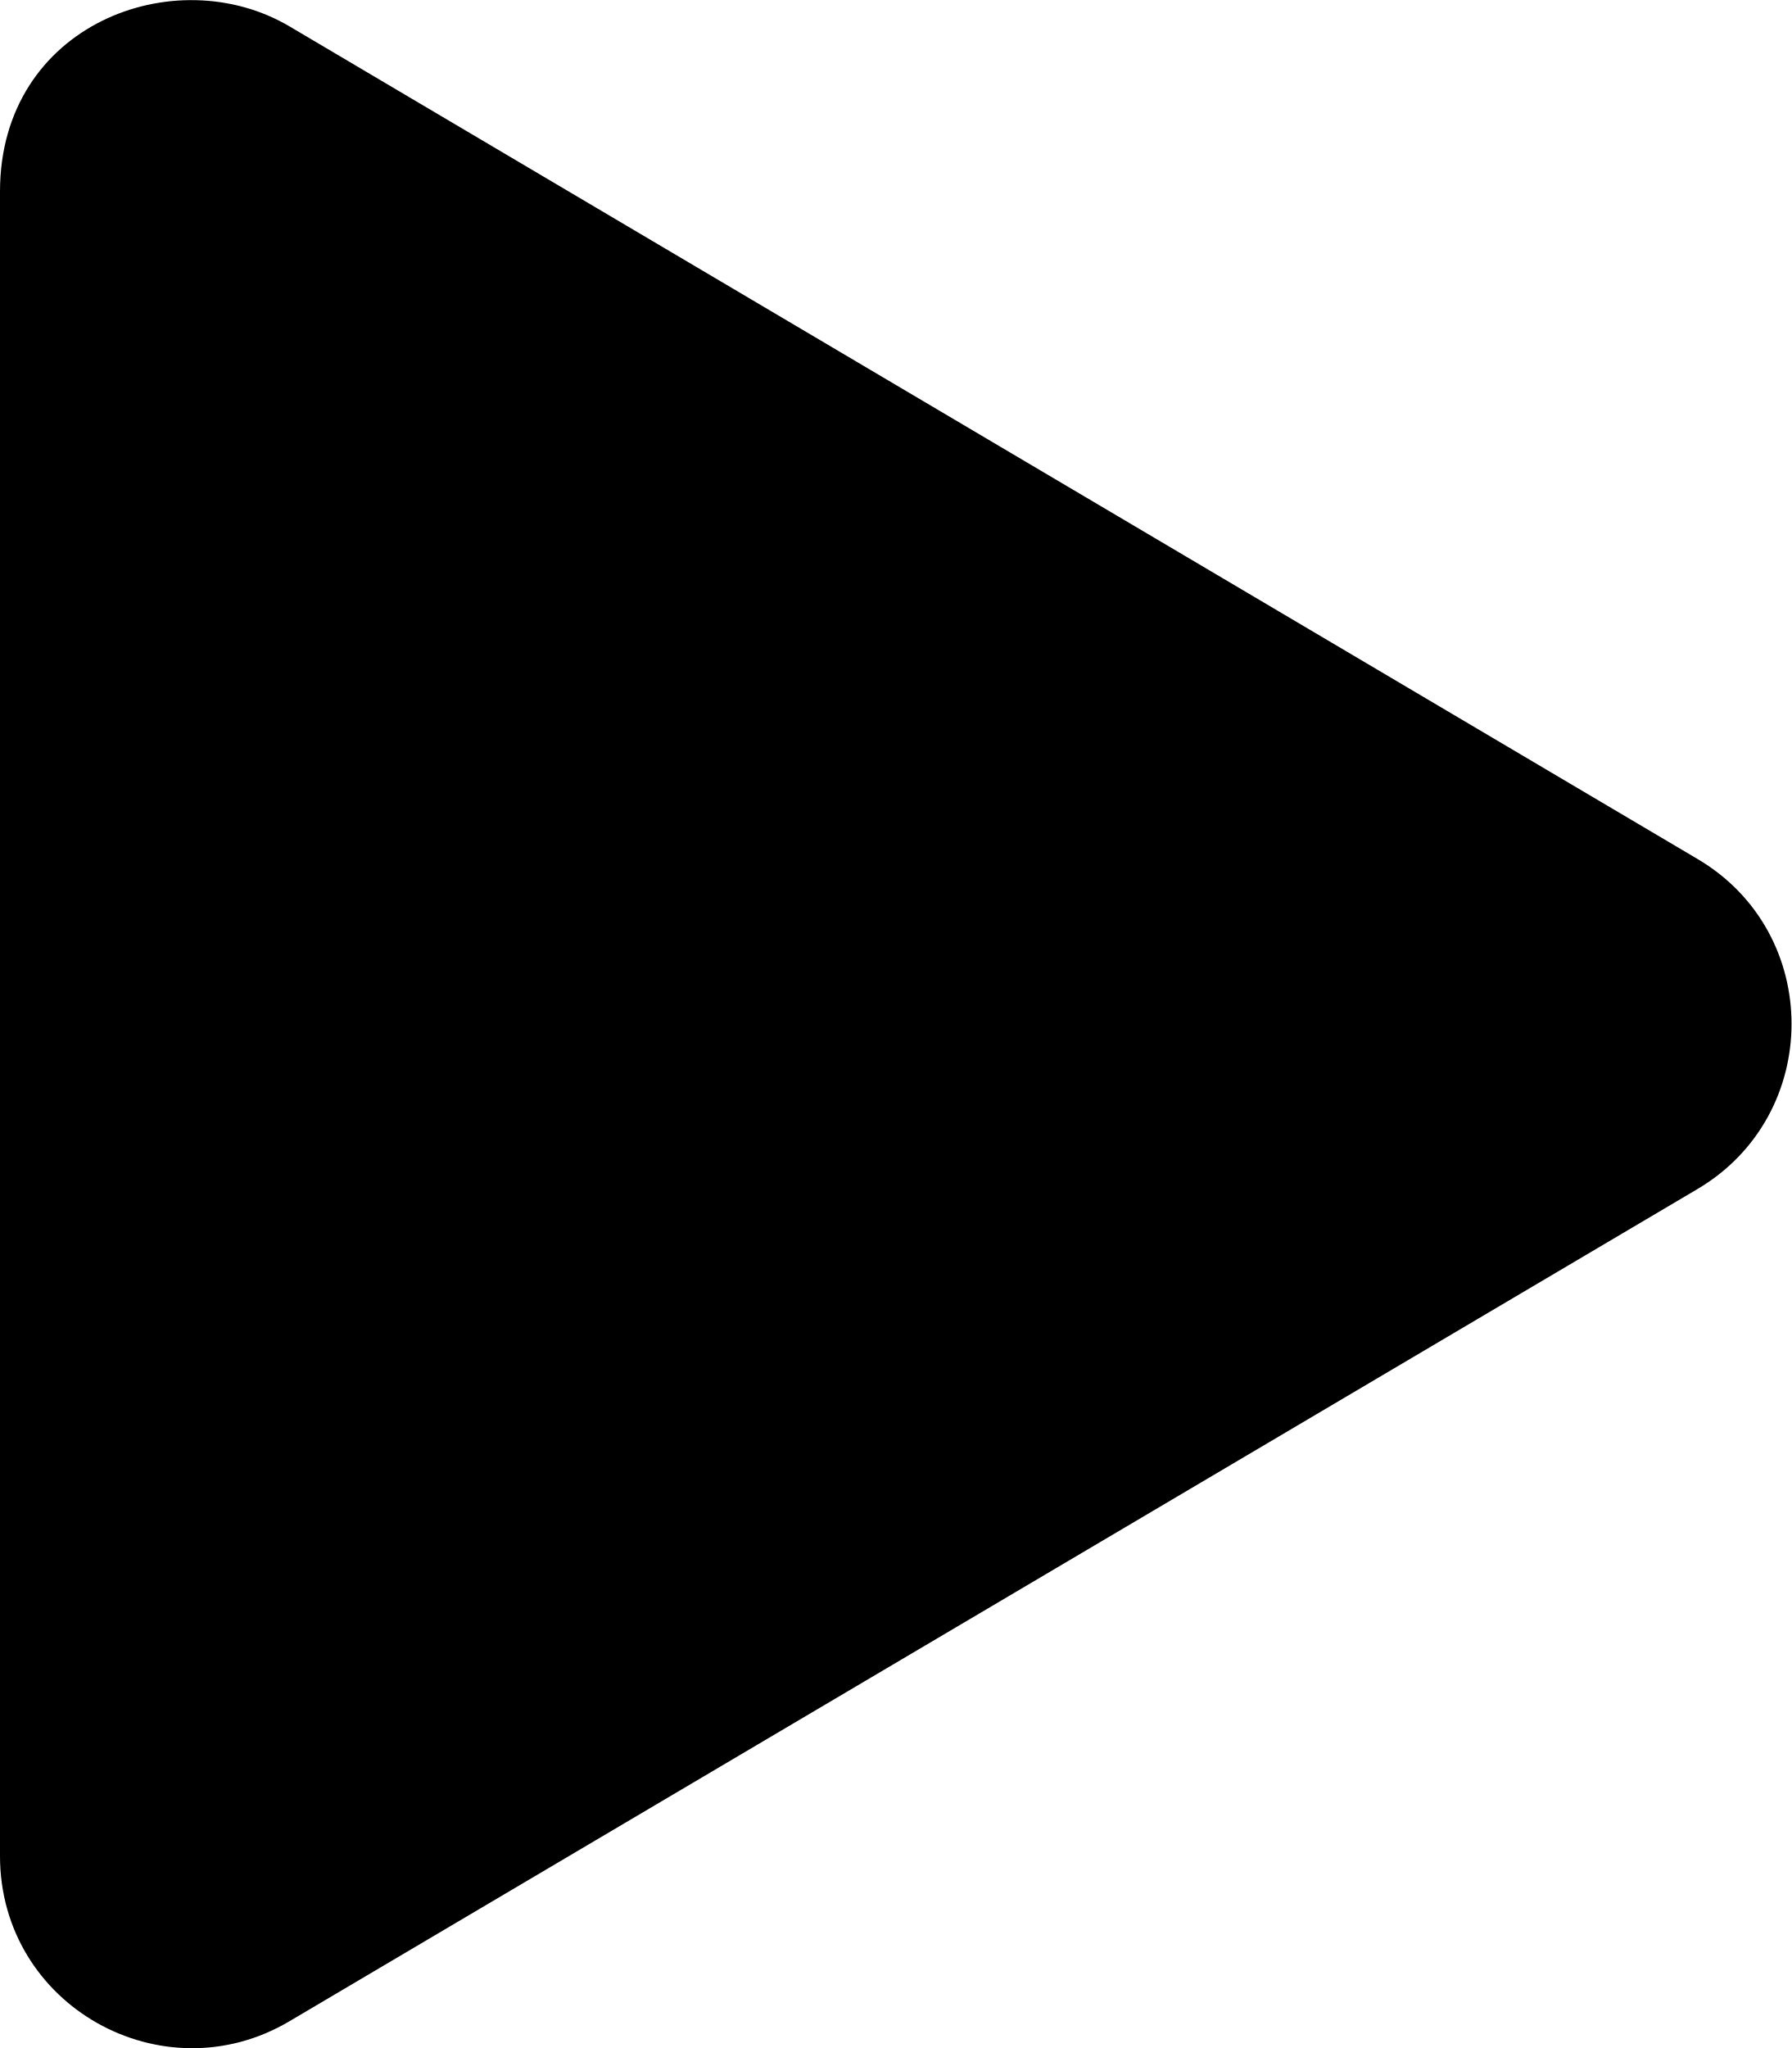
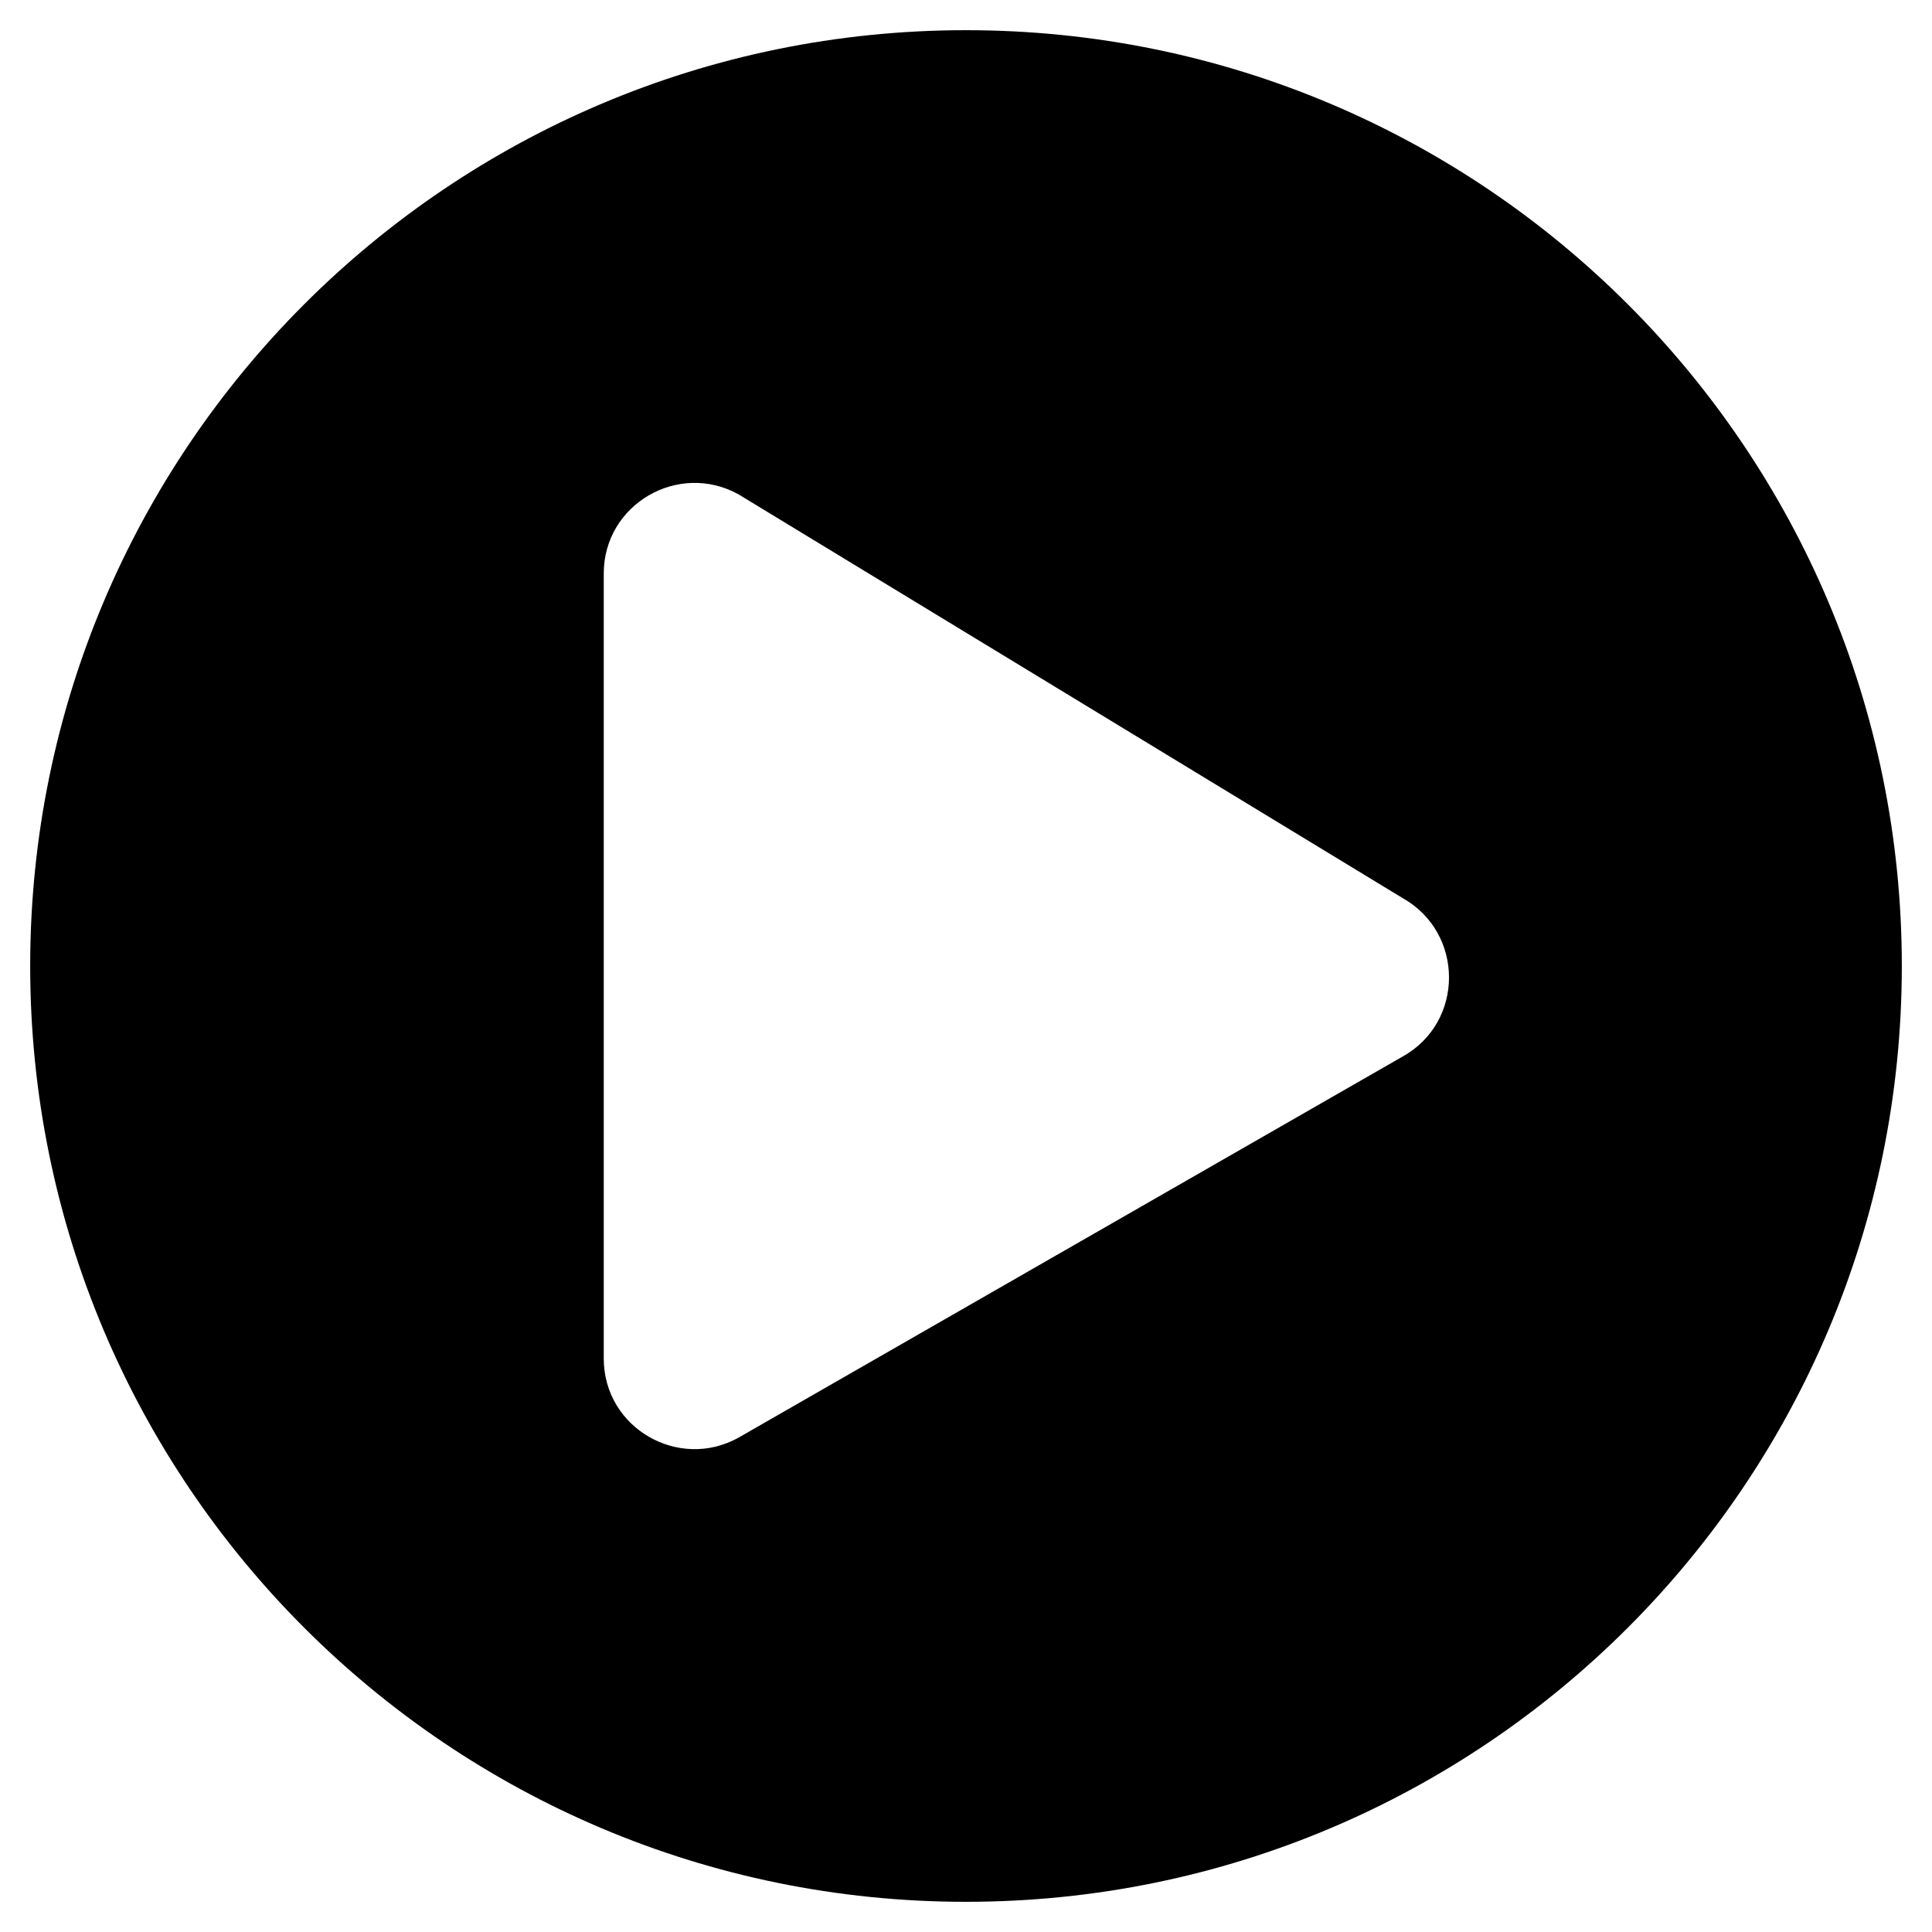
- <svg xmlns="http://www.w3.org/2000/svg" aria-hidden="true" focusable="false" data-prefix="fas" data-icon="play" class="svg-inline--fa fa-play fa-w-14" role="img" viewBox="0 0 448 512">
-   <path fill="currentColor" d="M424.4 214.7L72.4 6.6C43.8-10.3 0 6.1 0 47.9V464c0 37.5 40.7 60.1 72.4 41.3l352-208c31.4-18.5 31.5-64.1 0-82.6z" />
+ <svg xmlns="http://www.w3.org/2000/svg" aria-hidden="true" focusable="false" data-prefix="fas" data-icon="play-circle" class="svg-inline--fa fa-play-circle fa-w-16" role="img" viewBox="0 0 512 512">
+   <path fill="currentColor" d="M256 8C119 8 8 119 8 256s111 248 248 248 248-111 248-248S393 8 256 8zm115.7 272l-176 101c-15.8 8.8-35.7-2.5-35.7-21V152c0-18.4 19.8-29.8 35.7-21l176 107c16.4 9.2 16.4 32.9 0 42z" />
</svg>
